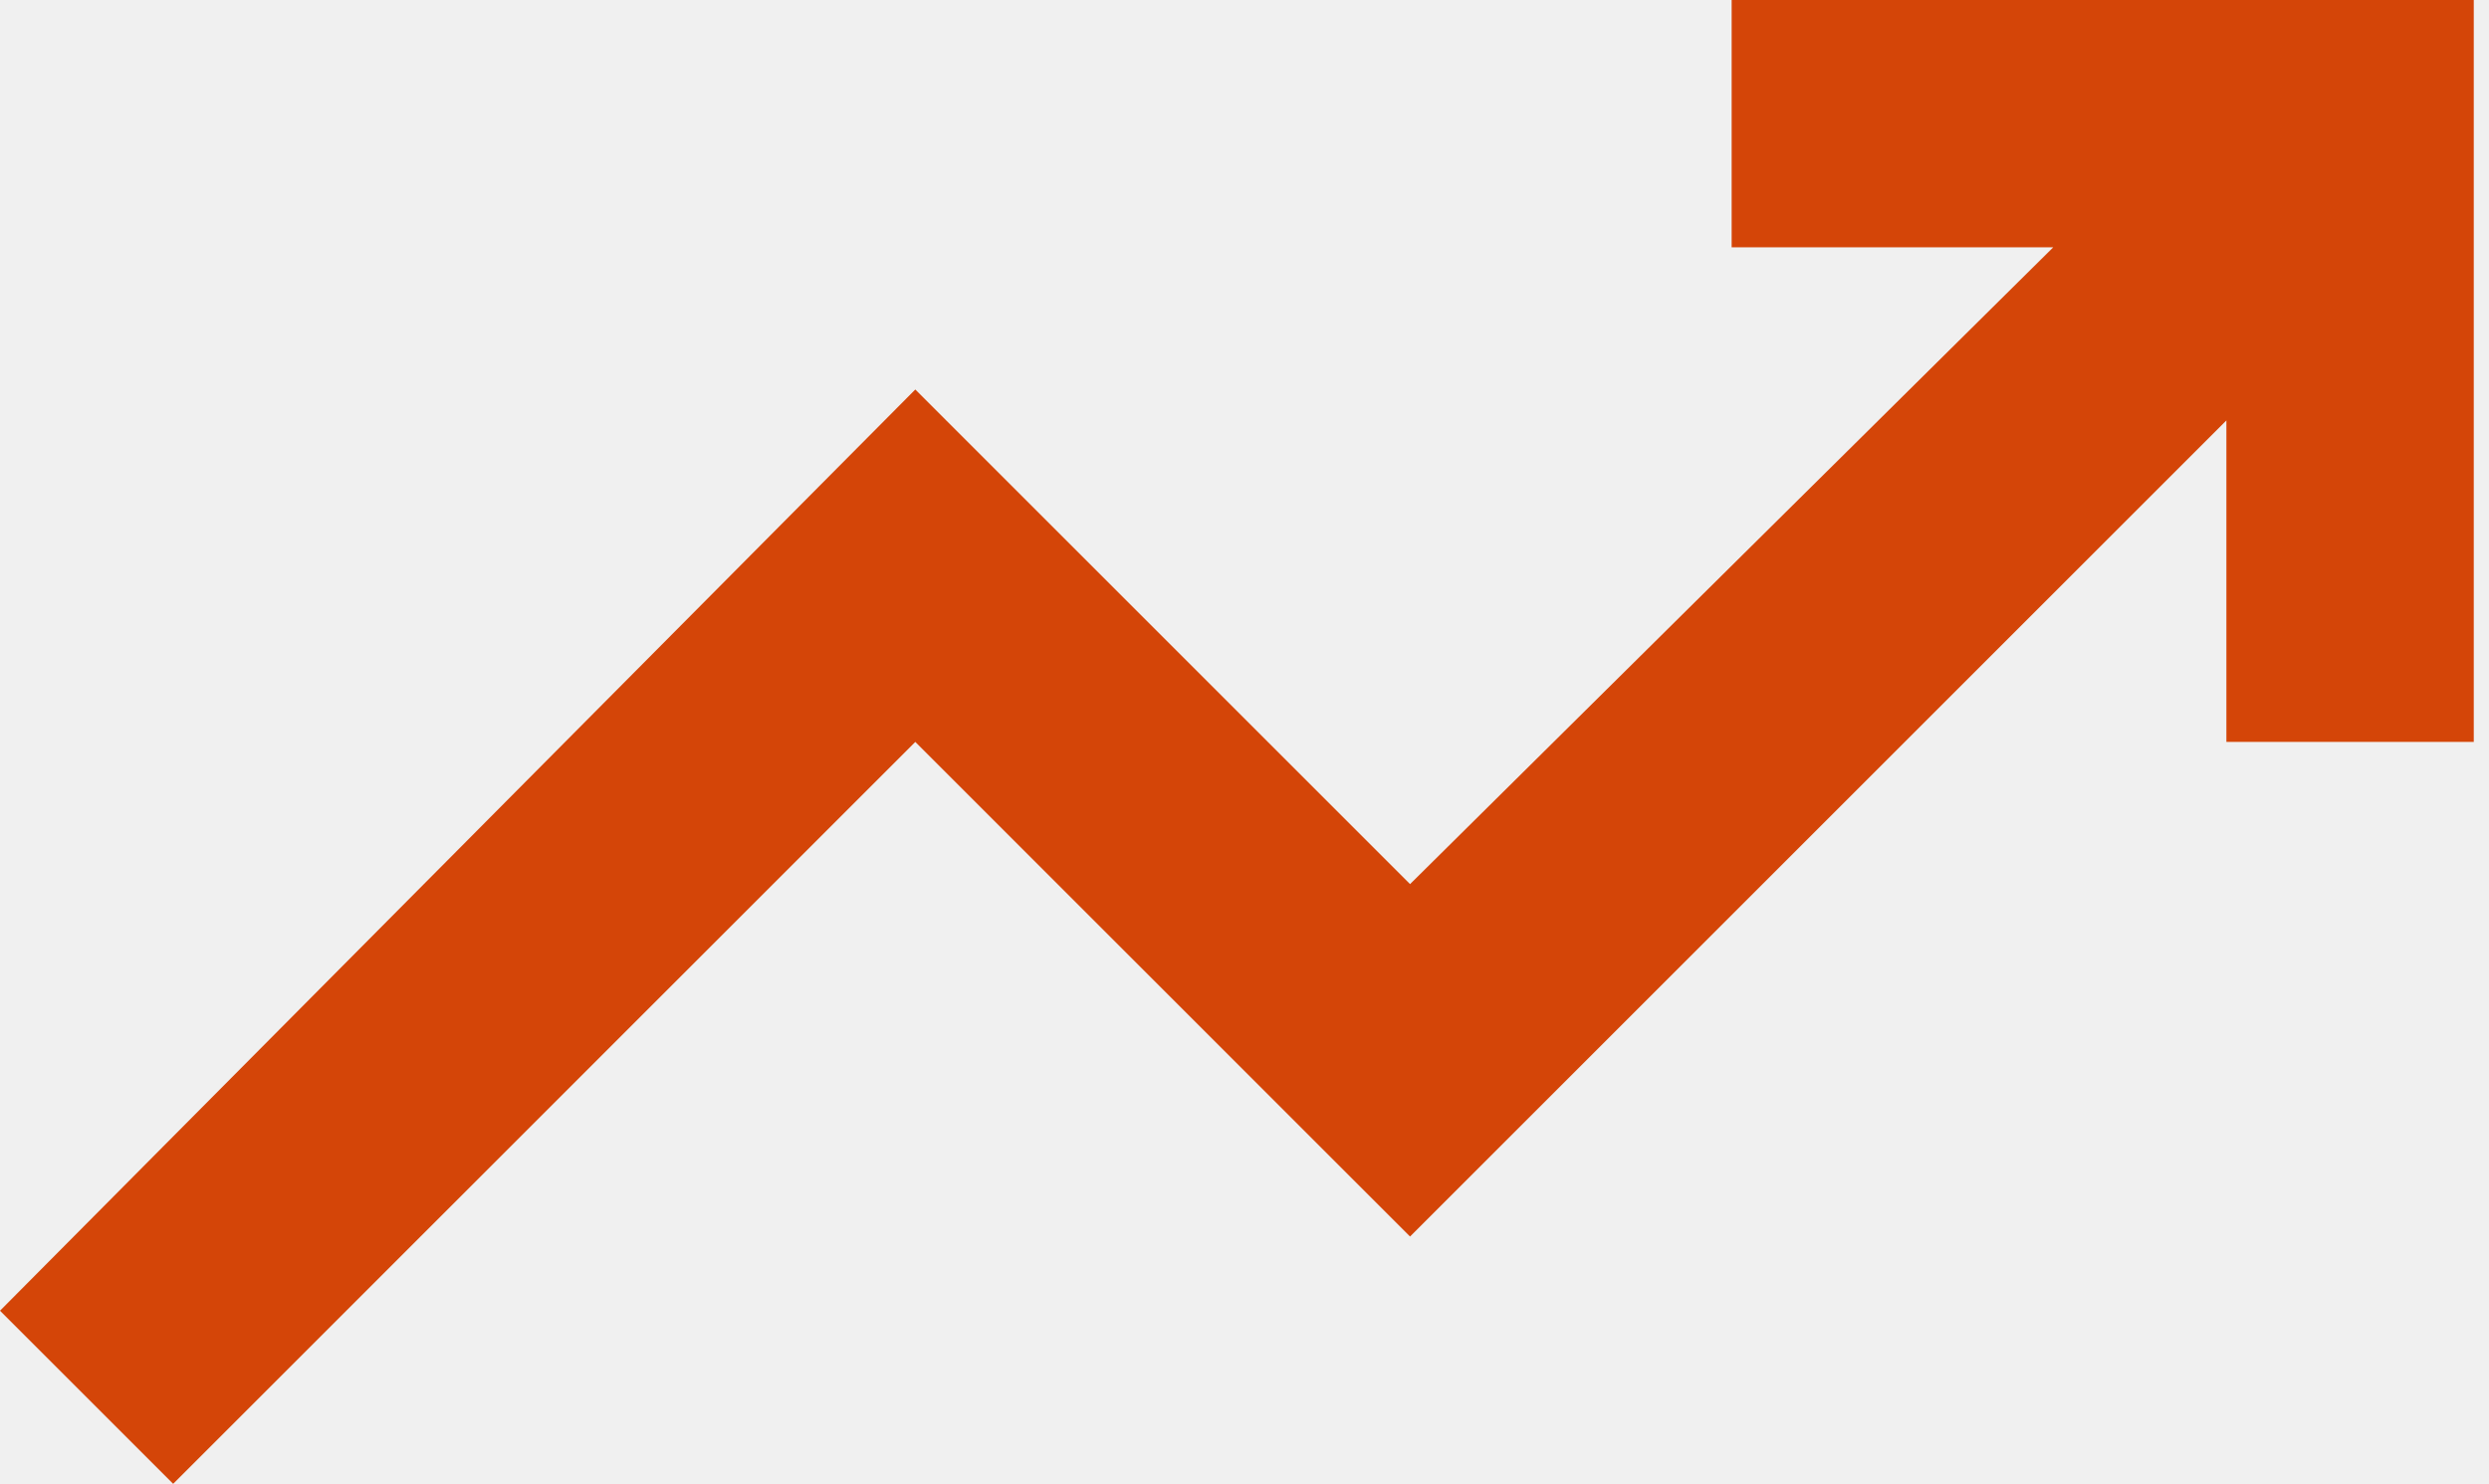
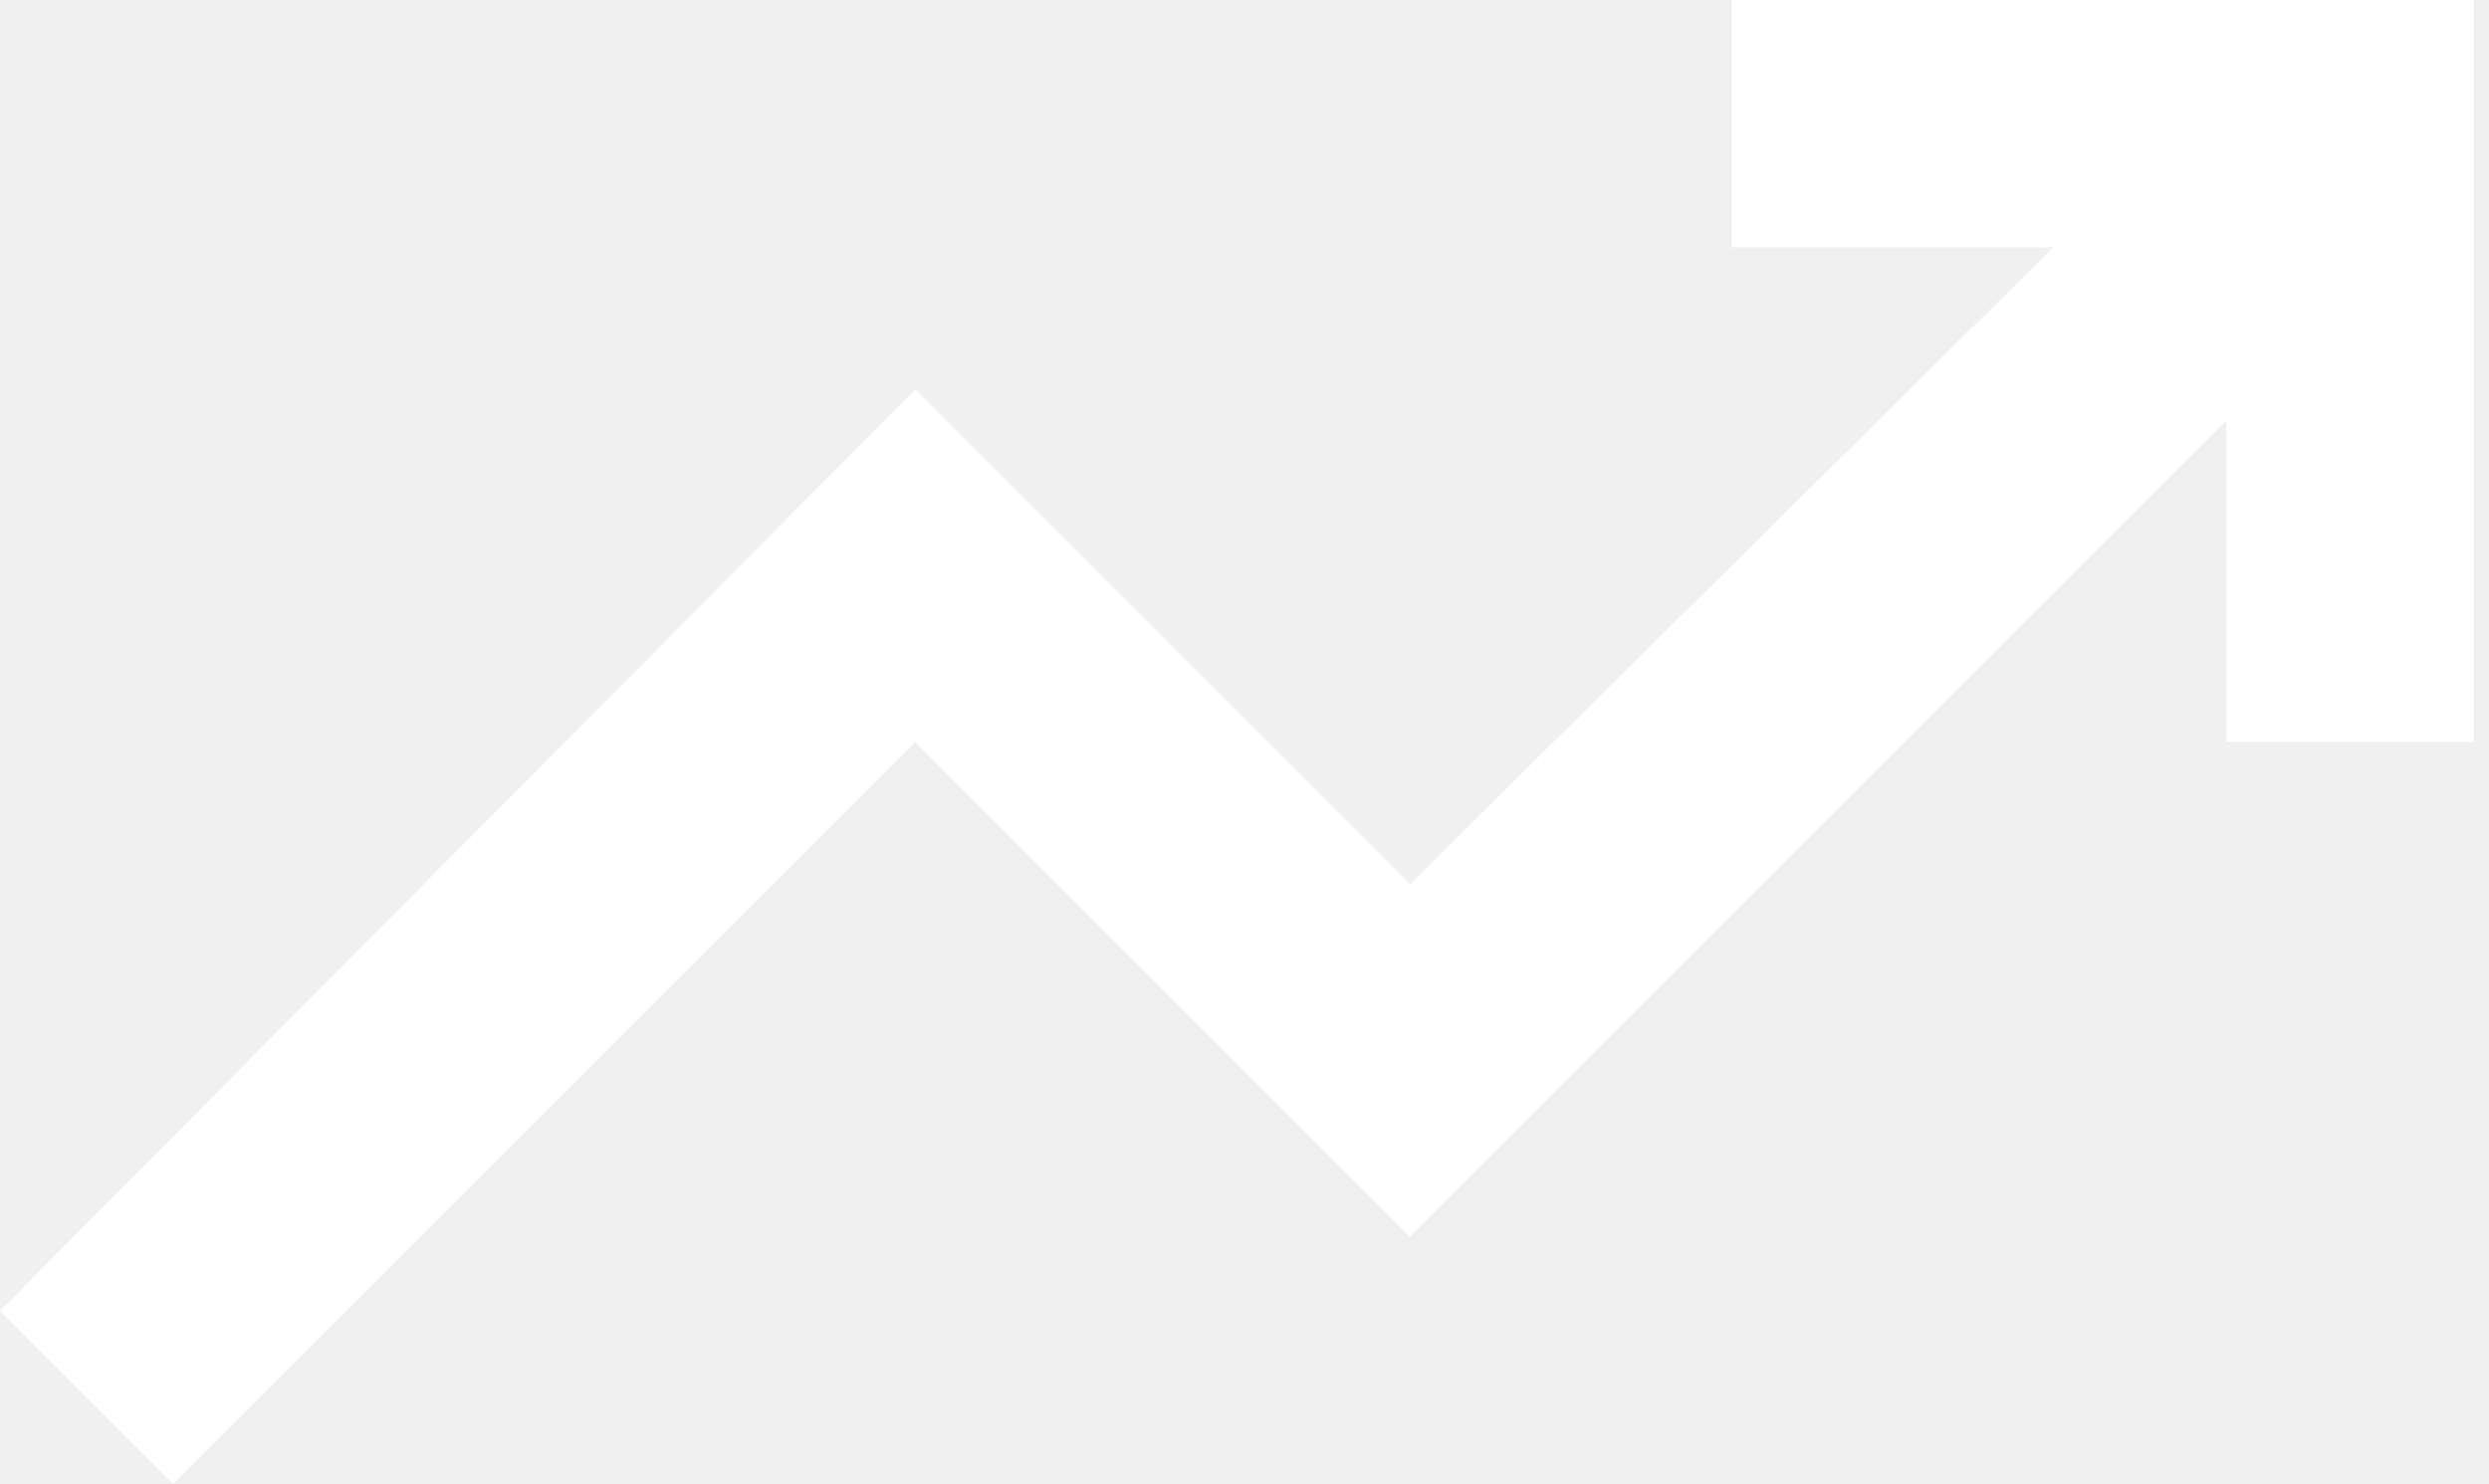
<svg xmlns="http://www.w3.org/2000/svg" width="109" height="65" viewBox="0 0 109 65" fill="none">
-   <path d="M7.583 65L0 57.417L40.083 17.062L61.75 38.729L89.917 10.833H75.833V0H108.333V32.5H97.5V18.417L61.75 54.167L40.083 32.5L7.583 65Z" fill="#D44508" class="seo-icon" />
+   <path d="M7.583 65L0 57.417L40.083 17.062L61.75 38.729L89.917 10.833H75.833V0H108.333V32.5H97.5V18.417L61.75 54.167L40.083 32.5L7.583 65Z" fill="#fff" class="seo-icon" />
</svg>
